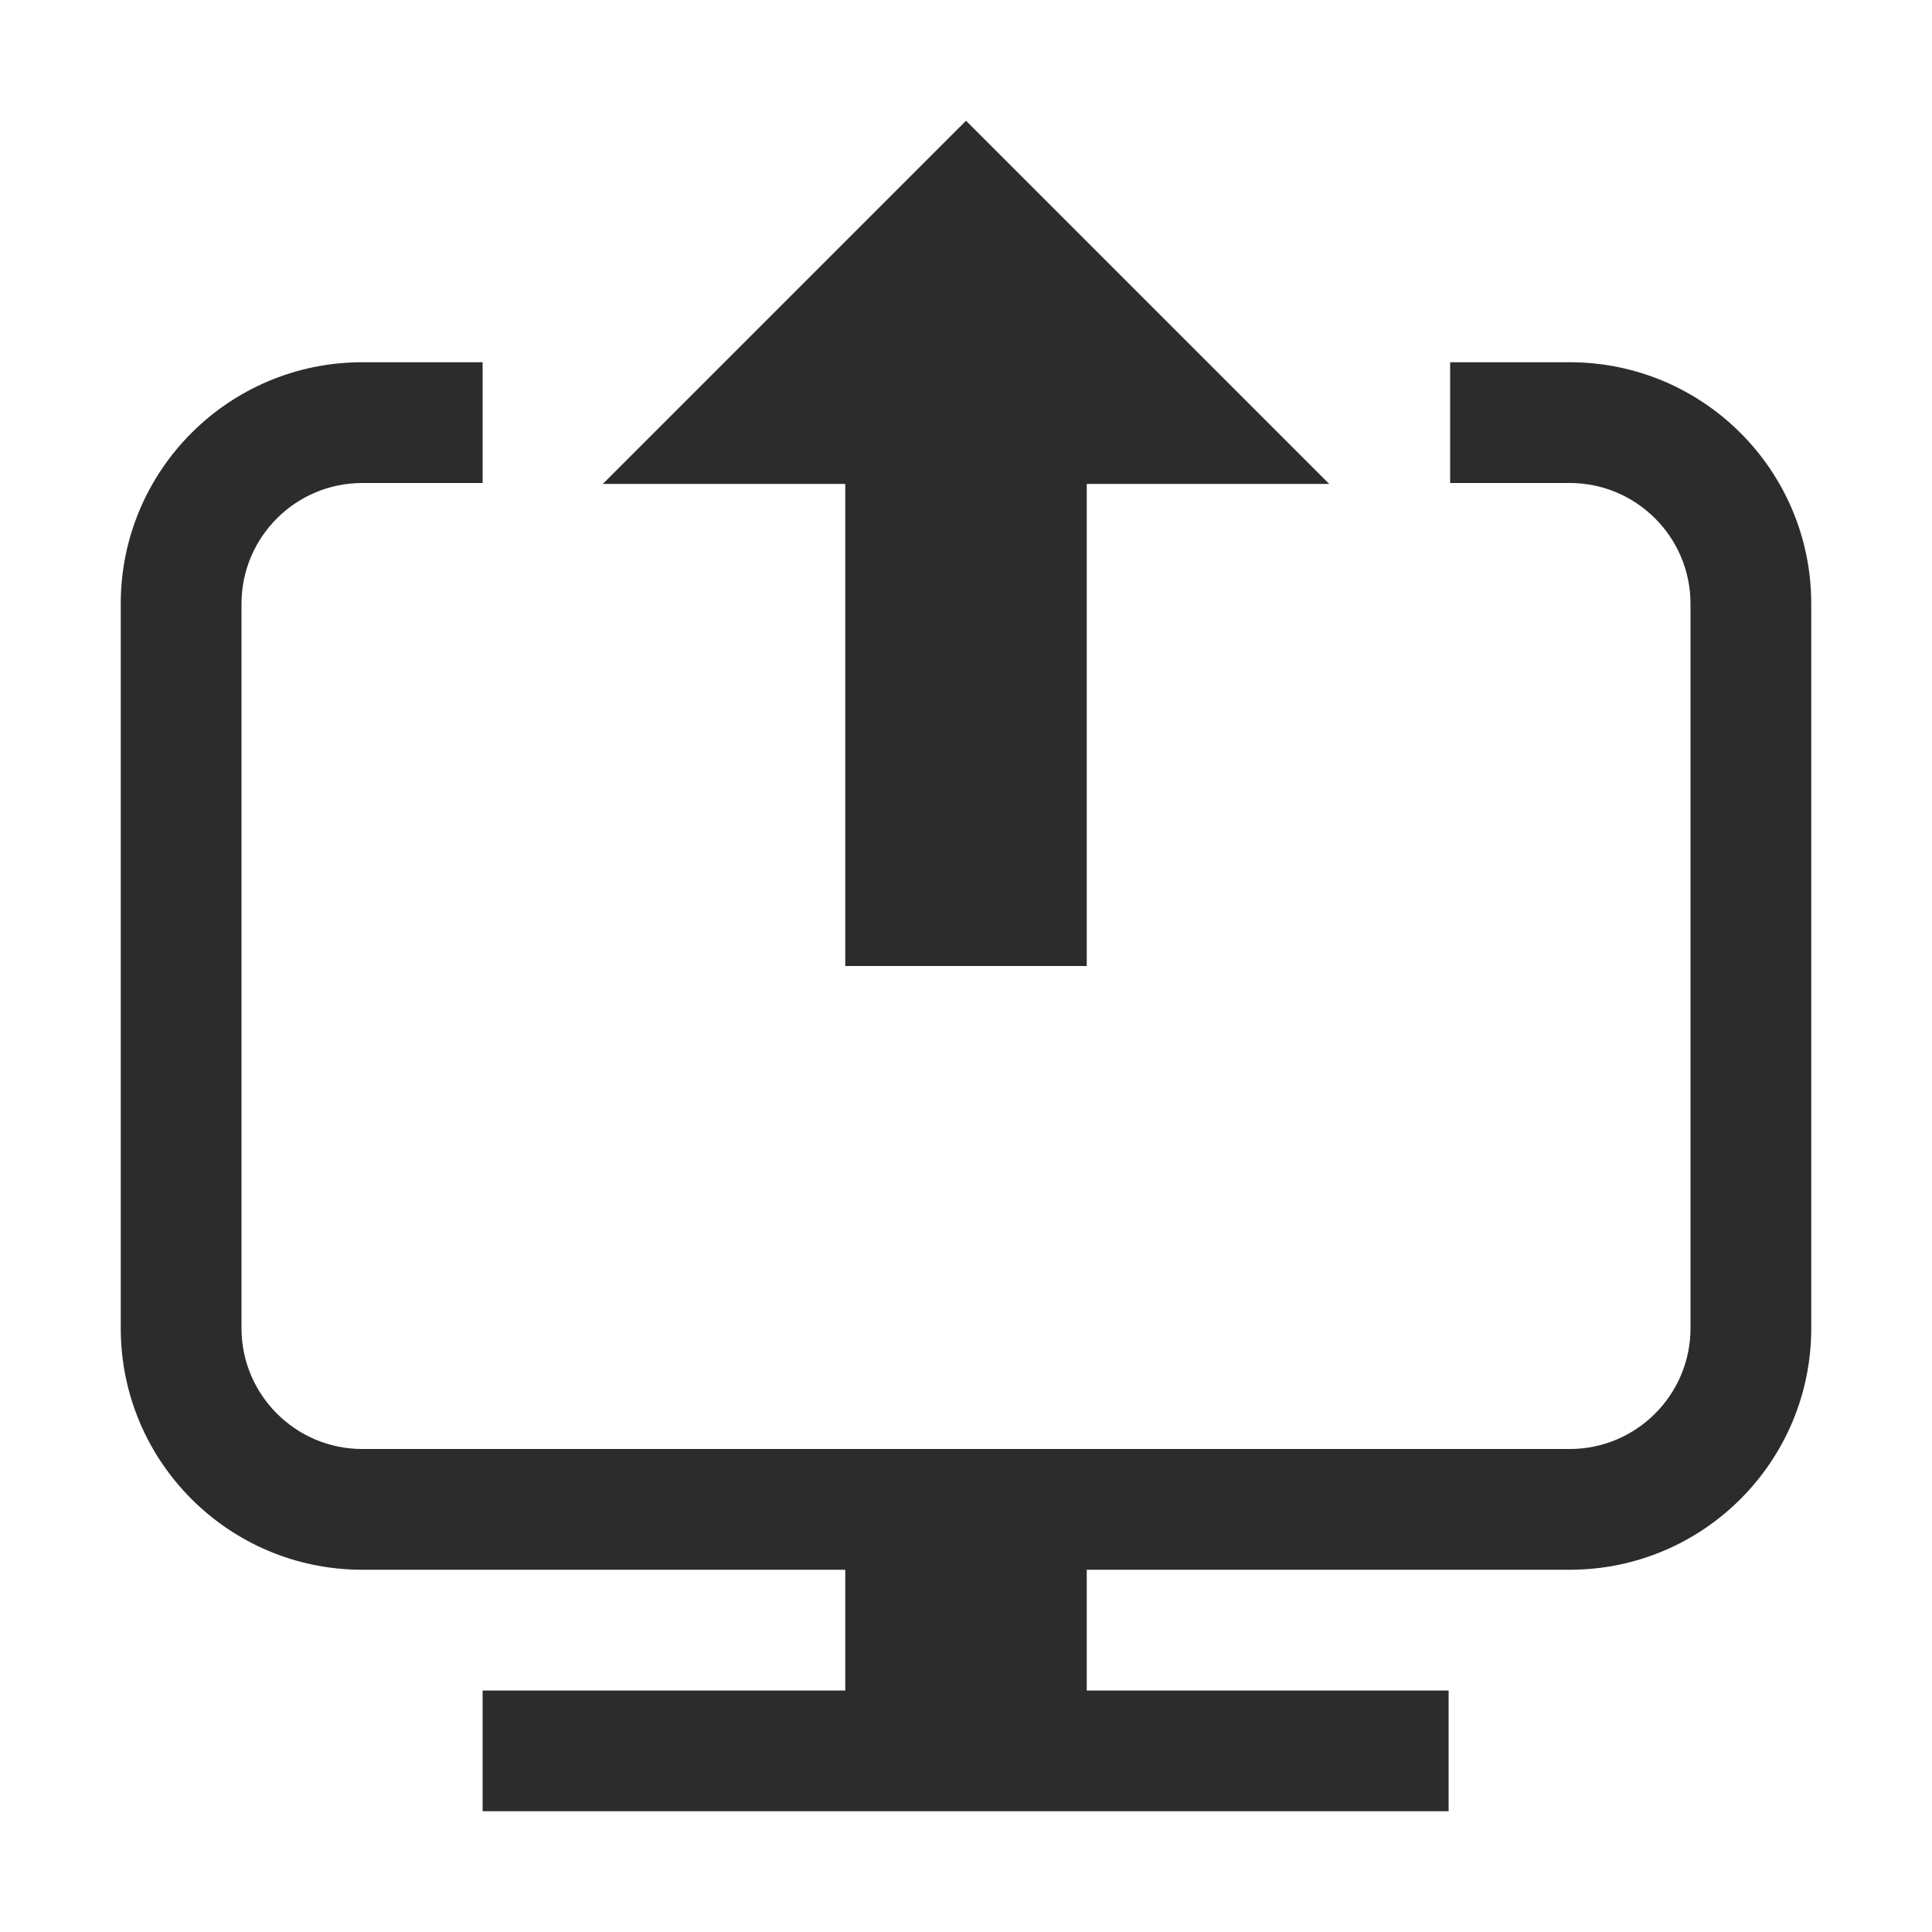
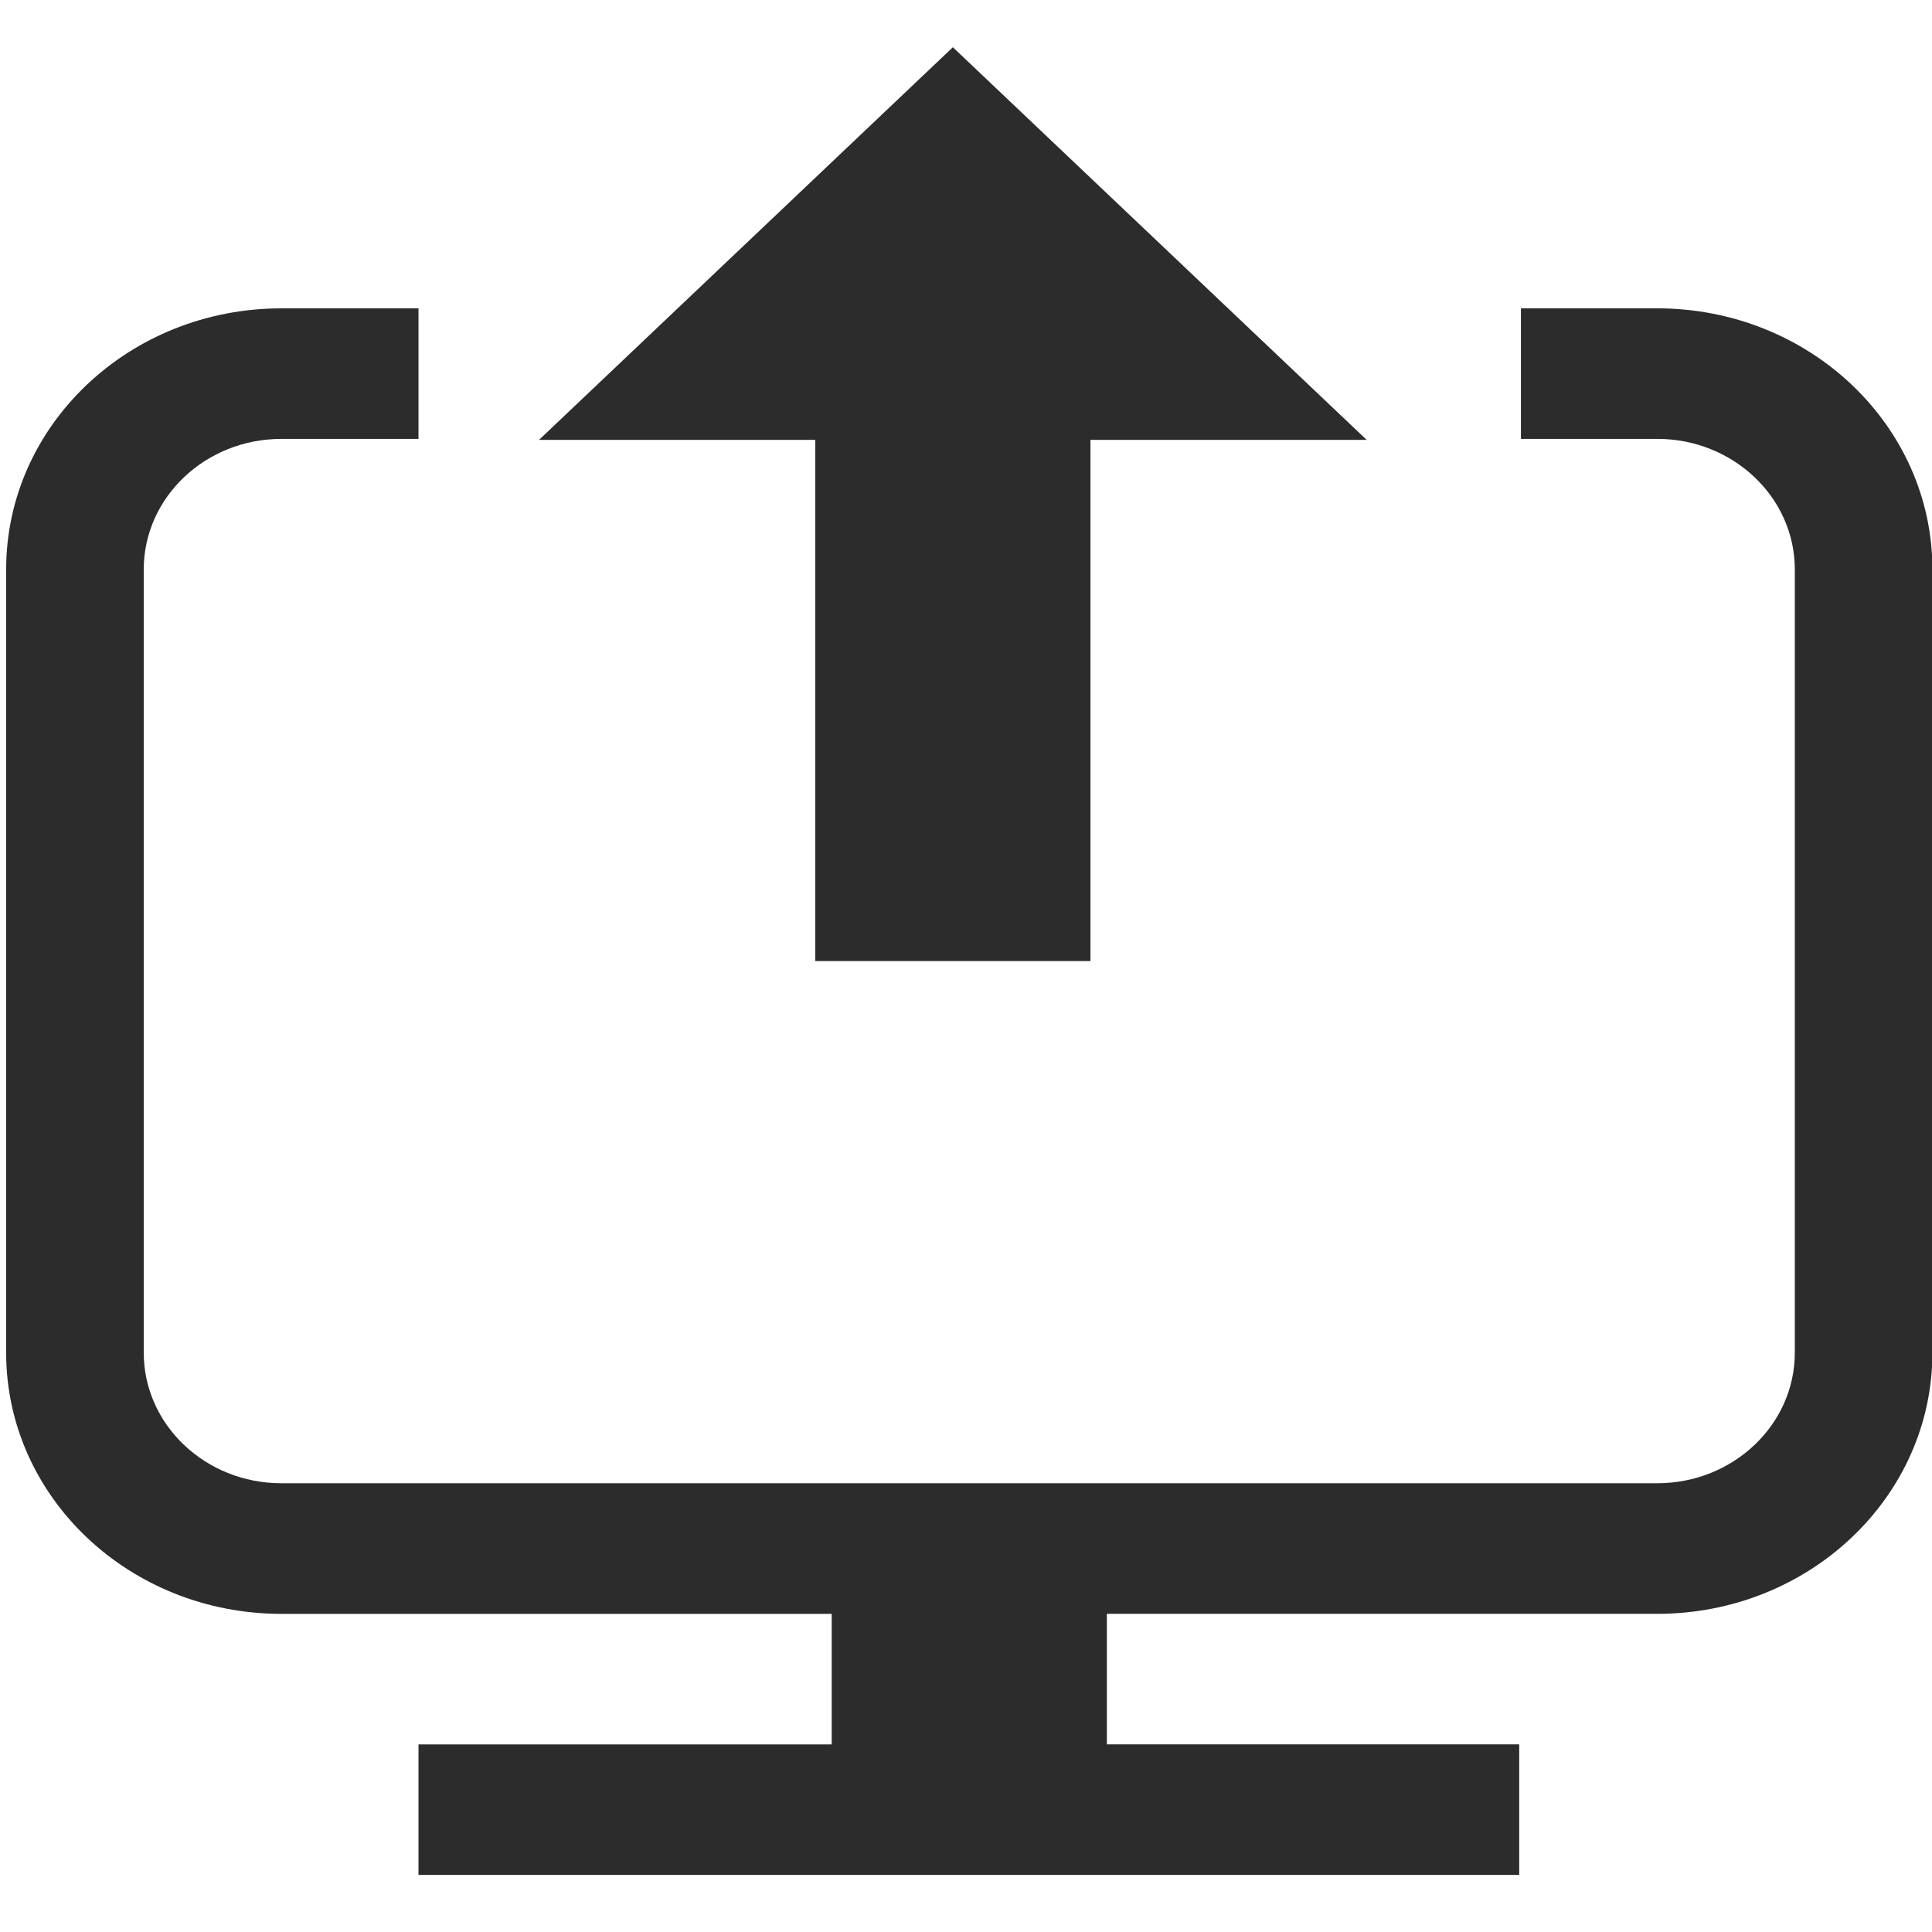
- <svg xmlns="http://www.w3.org/2000/svg" t="1614853662178" class="icon" viewBox="0 0 1024 1024" version="1.1" p-id="3368" width="200" height="200">
-   <defs>
-     <style type="text/css" />
+ <svg xmlns="http://www.w3.org/2000/svg" t="1614853662178" class="icon" viewBox="0 0 81.92 81.92" version="1.1" p-id="3368" width="16" height="16" id="svg10">
+   <defs id="defs4">
+     <style type="text/css" id="style2" />
  </defs>
-   <path d="M704.5 256.5L512 64 319.5 256.5H448V512h128V256.5z" fill="#2c2c2c" p-id="3369" />
-   <path d="M832 192h-63.4v64H832c35.3 0 64 28.7 64 64v384c0 35.3-28.7 64-64 64H192c-35.3 0-64-28.7-64-64V320c0-35.3 28.7-64 64-64h63.8v-64H192c-70.7 0-128 57.3-128 128v384c0 70.7 57.3 128 128 128h256v64H255.8v64h512v-64H576v-64h256c70.7 0 128-57.3 128-128V320c0-70.7-57.3-128-128-128z" fill="#2c2c2c" p-id="3370" />
+   <path d="M 57.95,18.652 40.403,2.003 22.855,18.652 H 34.569 V 40.751 H 46.237 V 18.652 Z" fill="#2c2c2c" p-id="3369" id="path6" style="stroke-width:0.089" />
+   <path d="m 70.269,13.074 h -5.779 v 5.535 h 5.779 c 3.218,0 5.834,2.482 5.834,5.535 v 33.213 c 0,3.053 -2.616,5.535 -5.834,5.535 H 11.929 c -3.218,0 -5.834,-2.482 -5.834,-5.535 V 24.145 c 0,-3.053 2.616,-5.535 5.834,-5.535 h 5.816 v -5.535 h -5.816 c -6.445,0 -11.668,4.956 -11.668,11.071 v 33.213 c 0,6.115 5.223,11.071 11.668,11.071 h 23.336 v 5.535 H 17.745 v 5.535 H 64.417 V 73.964 H 46.933 v -5.535 h 23.336 c 6.445,0 11.668,-4.956 11.668,-11.071 V 24.145 c 0,-6.115 -5.223,-11.071 -11.668,-11.071 z" fill="#2c2c2c" p-id="3370" id="path8" style="stroke-width:0.089" />
</svg>
